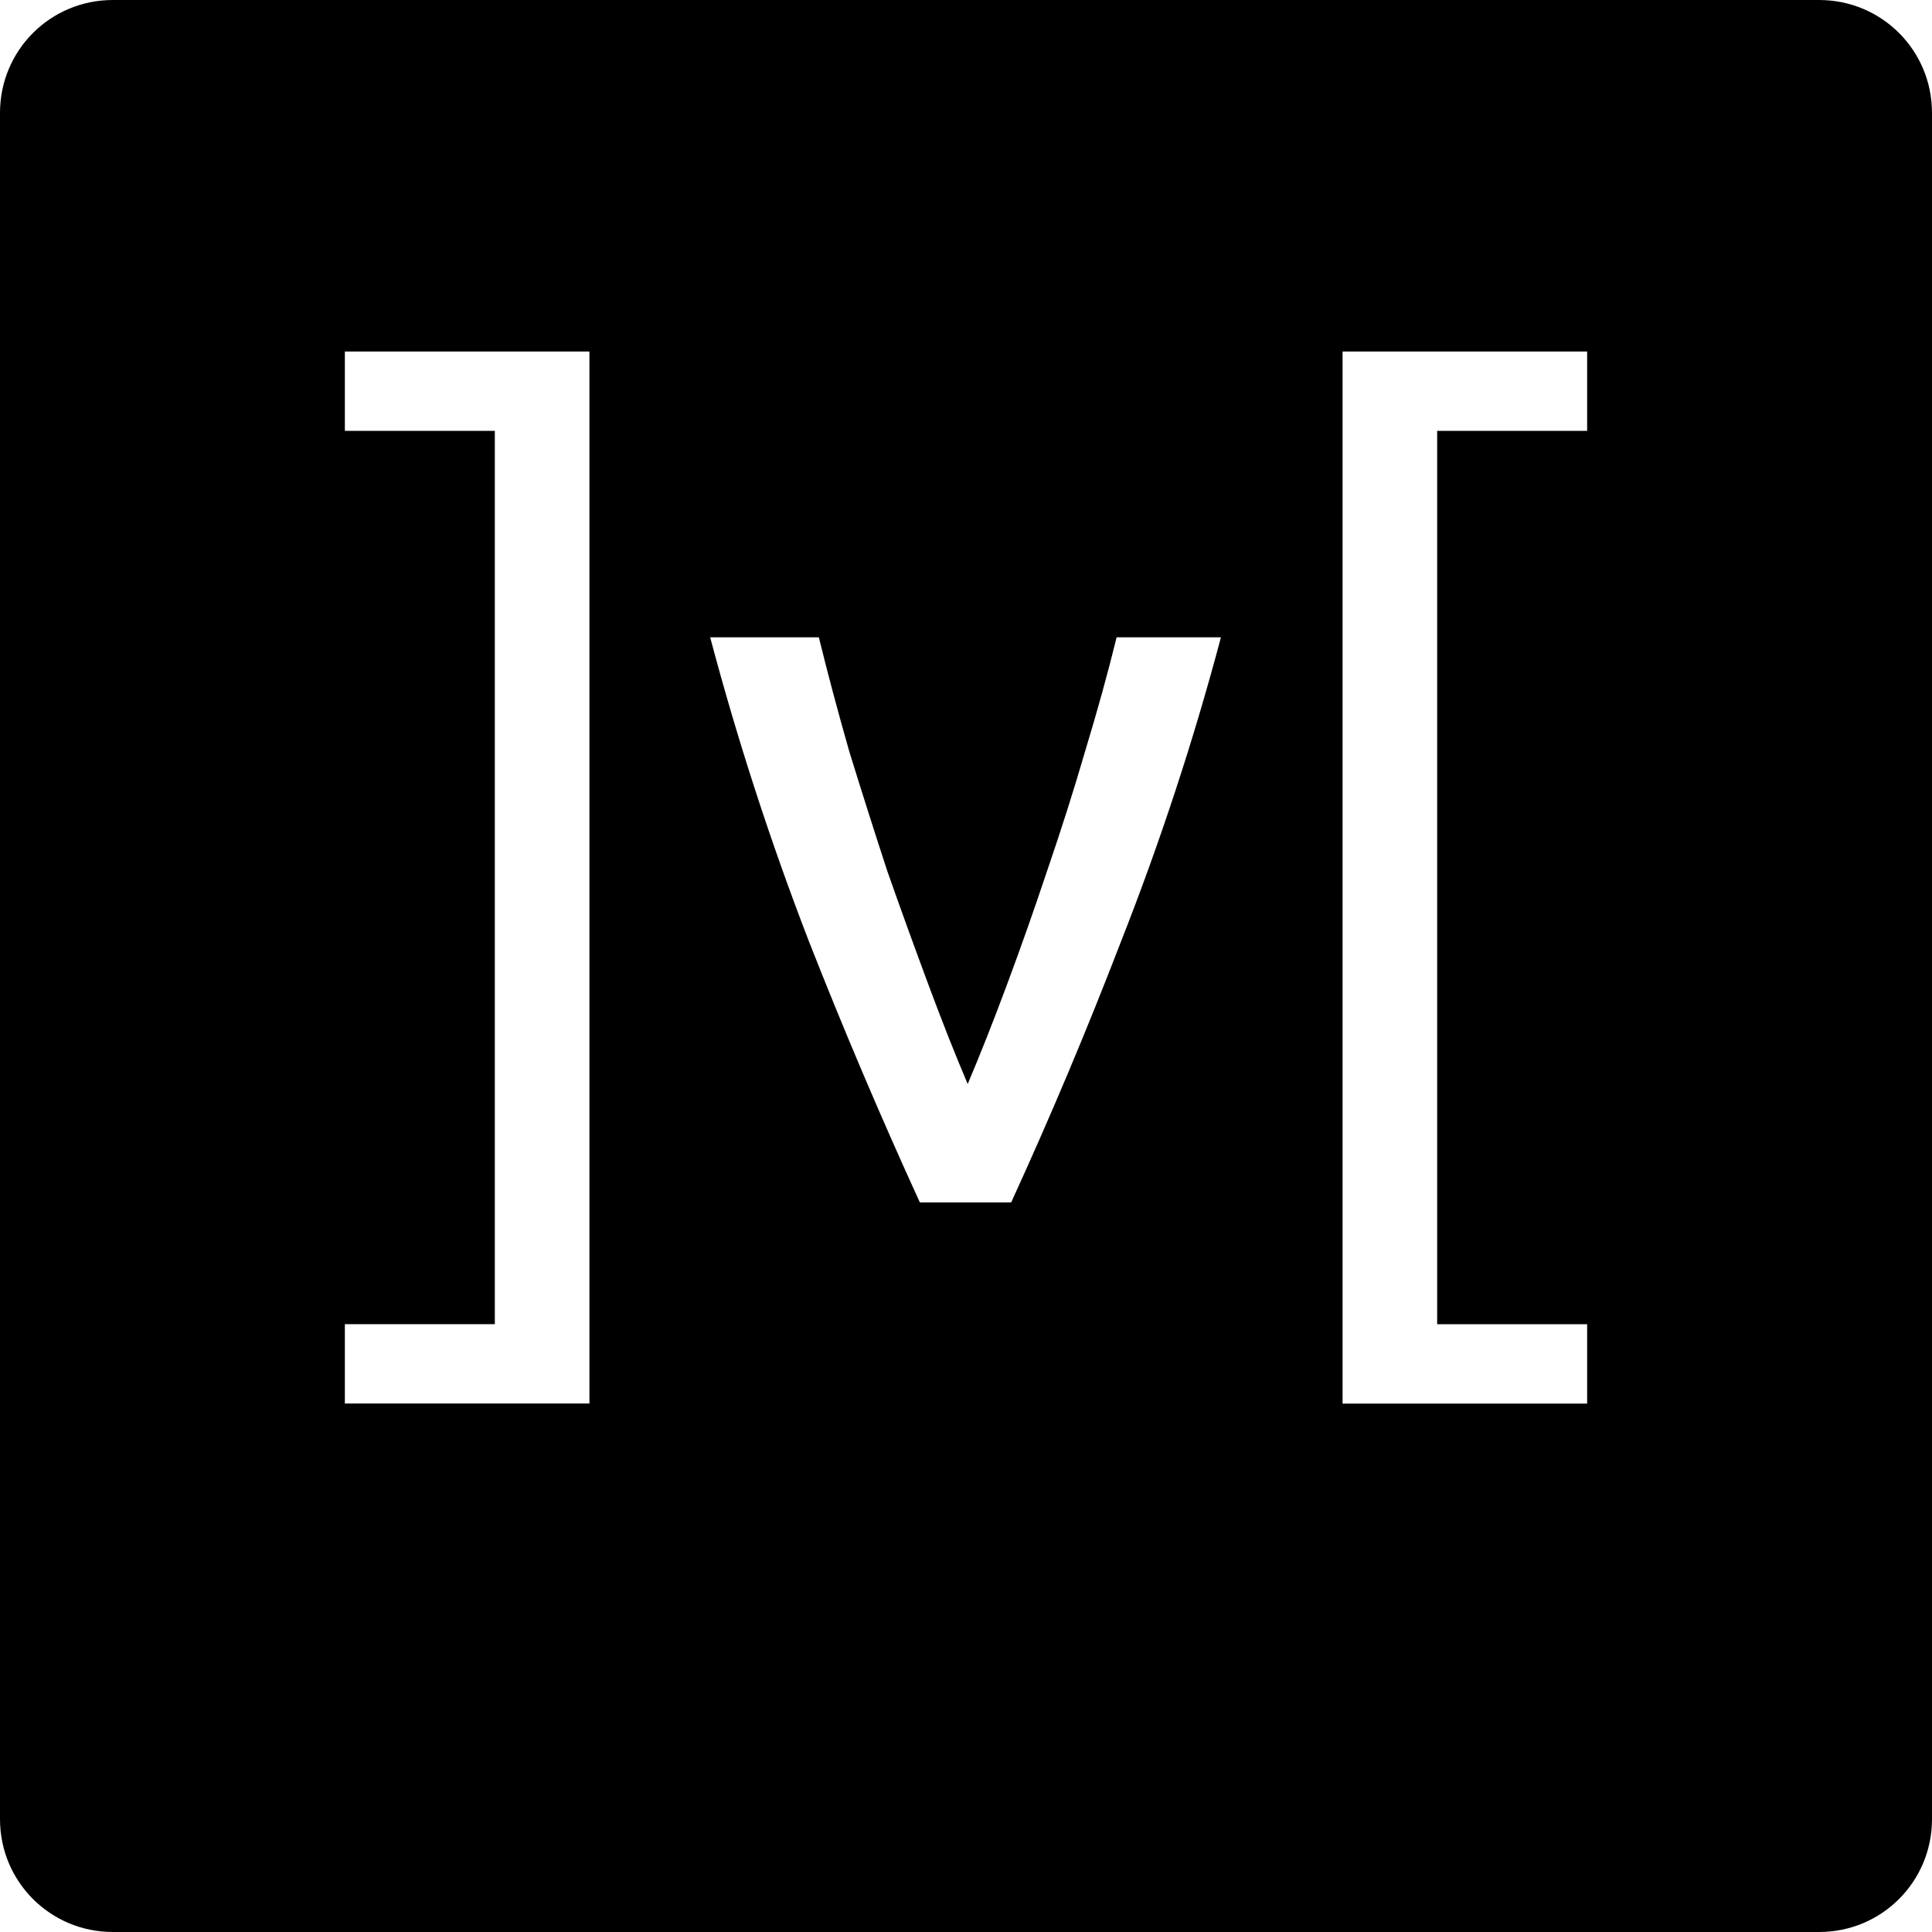
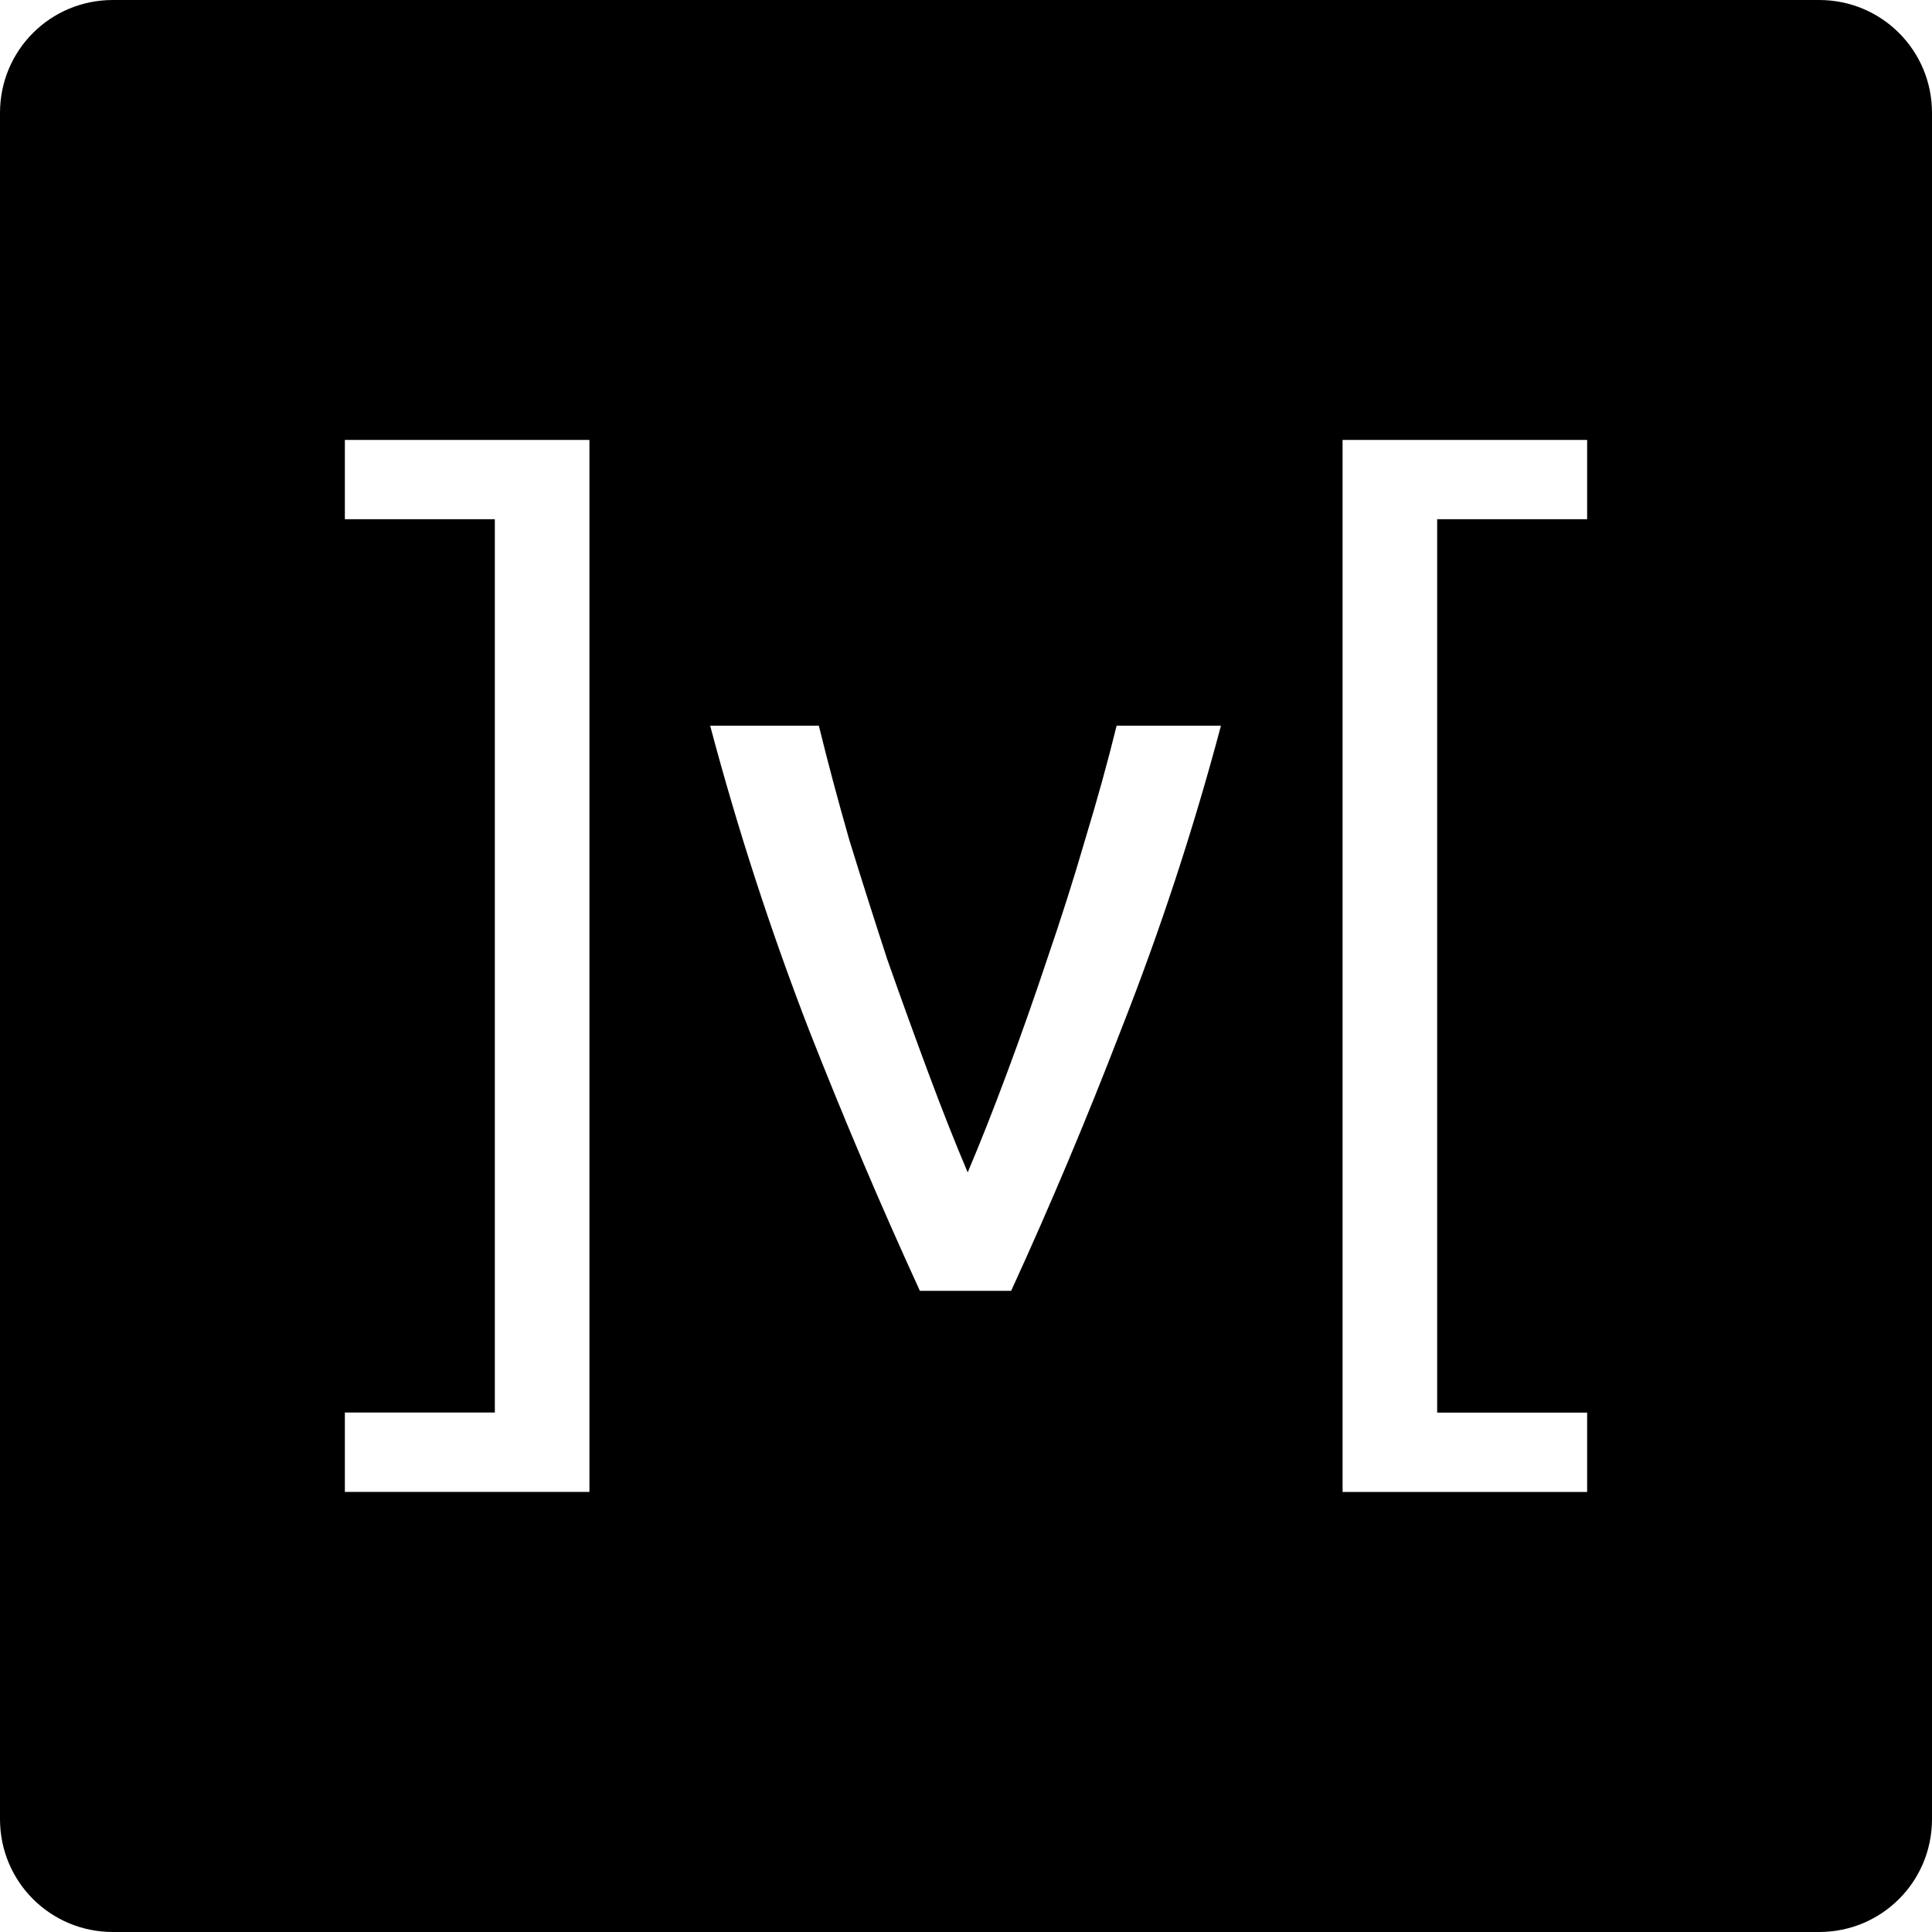
<svg xmlns="http://www.w3.org/2000/svg" role="img" viewBox="0 0 24 24">
-   <path d="M1.402 0C.625 0 0 .625 0 1.402v21.196C0 23.375.625 24 1.402 24h21.196c.777 0 1.402-.625 1.402-1.402V1.402C24 .625 23.375 0 22.598 0zm2.882 4.367h3.038v13.068H4.284v-.986h1.863V5.352H4.284zm12.394 0h3.038v.985h-1.863V16.45h1.863v.986h-3.038zm-7.856 3.55h1.35c.108.441.234.914.378 1.418.153.495.31.99.472 1.485.171.486.342.958.513 1.417.171.46.333.869.486 1.229.153-.36.315-.77.486-1.229.171-.459.338-.931.5-1.417.17-.495.328-.99.472-1.485.153-.504.284-.977.392-1.418h1.296a34.42 34.42 0 0 1-1.242 3.78 56.393 56.393 0 0 1-1.364 3.24h-1.134a63.87 63.87 0 0 1-1.377-3.24 36.424 36.424 0 0 1-1.228-3.78Z" />
+   <path d="M1.402 0C.625 0 0 .625 0 1.402v21.196C0 23.375.625 24 1.402 24h21.196c.777 0 1.402-.625 1.402-1.402V1.402C24 .625 23.375 0 22.598 0zm2.882 5.465h3.038v13.068H4.284v-.986h1.863V6.45H4.284zm12.394 0h3.038v.985h-1.863v11.098h1.863v.986h-3.038zm-7.856 3.55h1.35c.108.441.234.914.378 1.418.153.495.31.99.472 1.485.171.486.342.958.513 1.417.171.46.333.869.486 1.229.153-.36.315-.77.486-1.229.171-.459.338-.931.5-1.417.17-.495.328-.99.472-1.485.153-.504.284-.977.392-1.418h1.296a34.295 34.295 0 0 1-1.242 3.78 56.44 56.44 0 0 1-1.364 3.24h-1.134a63.191 63.191 0 0 1-1.377-3.24 36.226 36.226 0 0 1-1.228-3.78Z" />
</svg>
